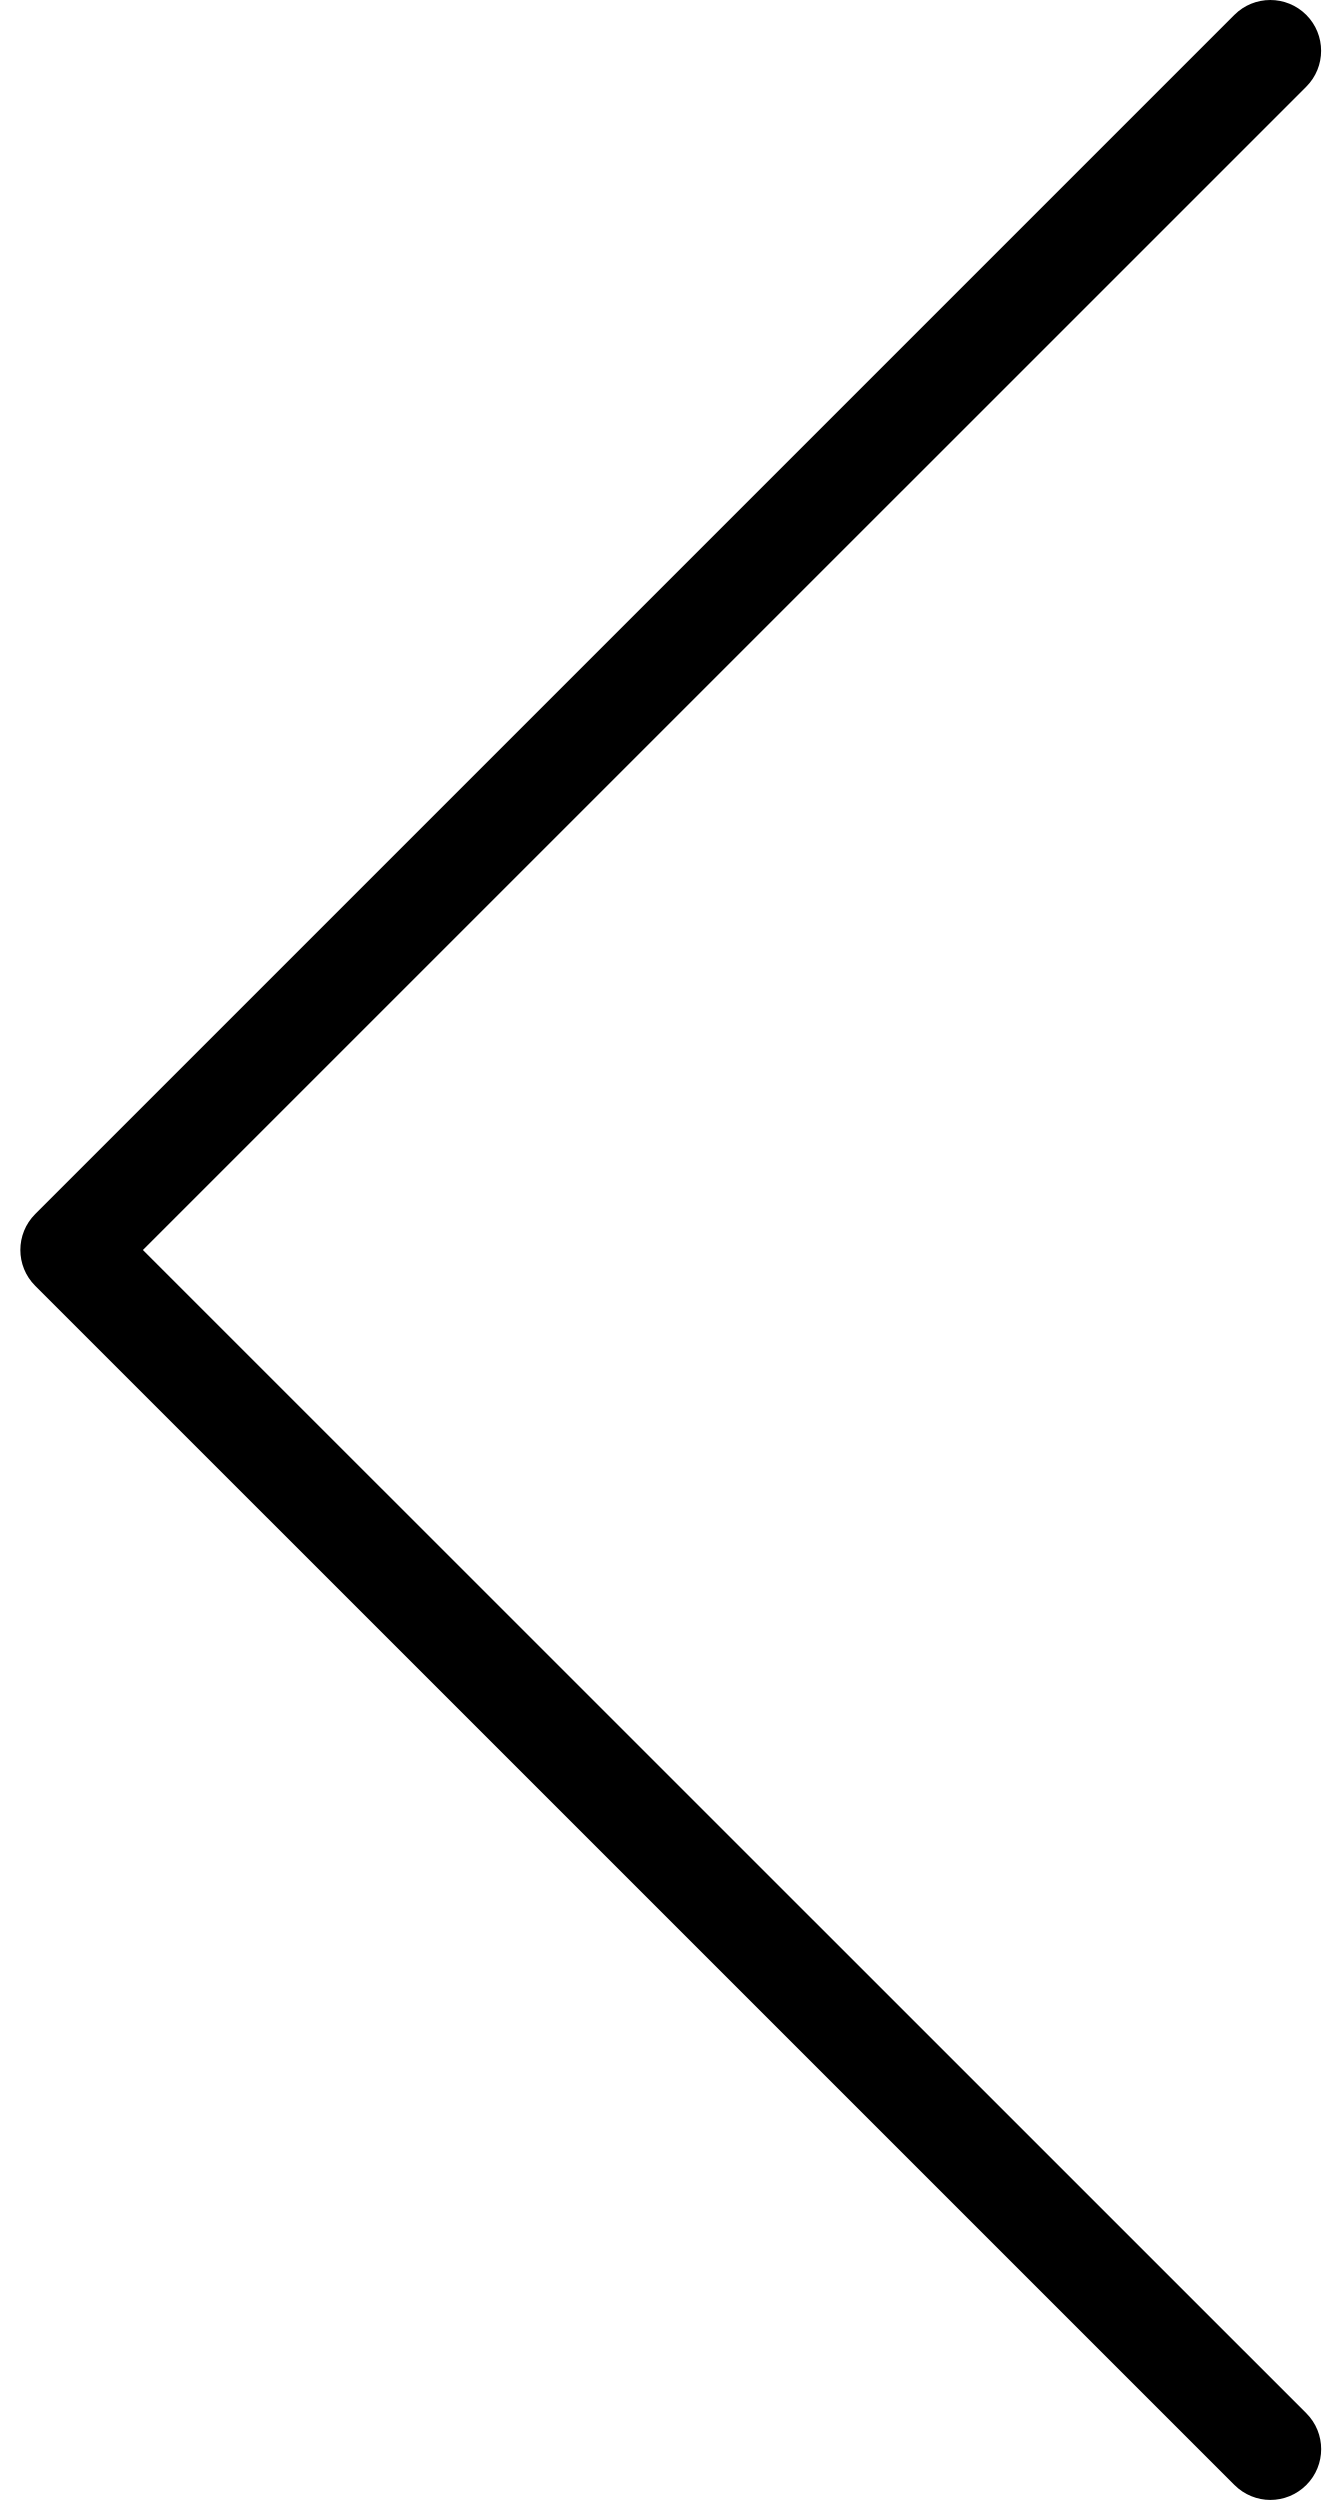
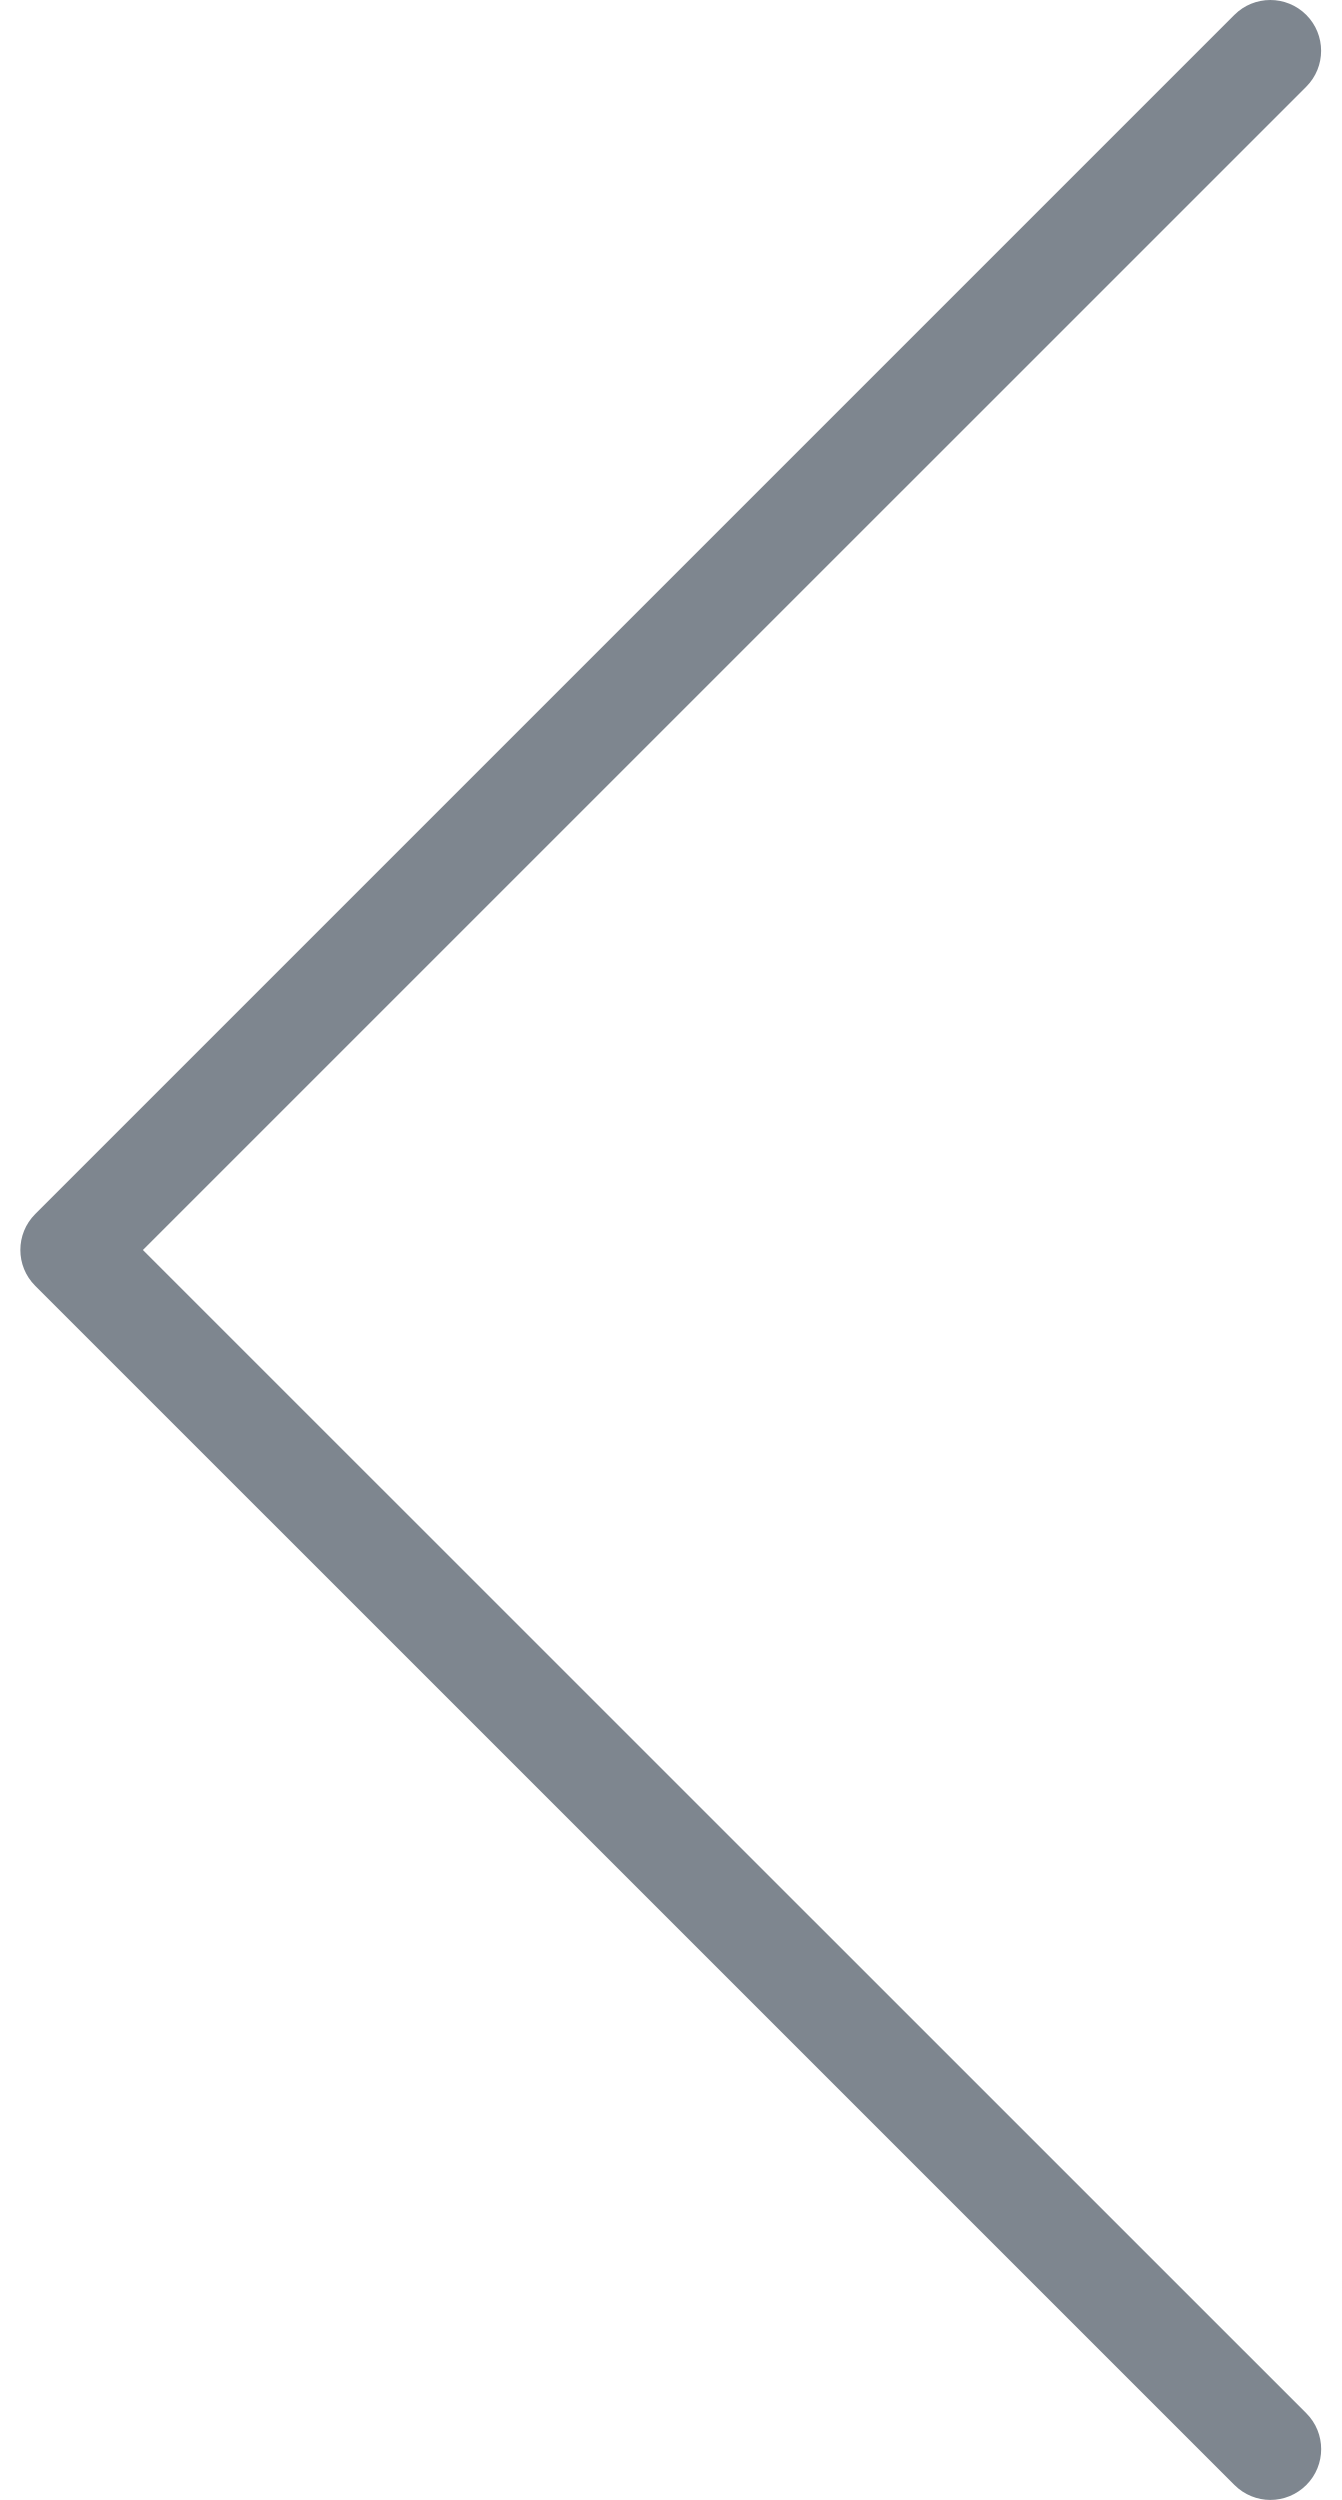
- <svg xmlns="http://www.w3.org/2000/svg" version="1.1" id="Layer_1" width="22" height="41" viewBox="0 0 21.527 41.374" xml:space="preserve">
-   <path d="M2.028,20.687L21.281,1.435c0.328-0.328,0.328-0.86,0-1.189c-0.329-0.328-0.861-0.328-1.189,0L0.246,20.092  c-0.328,0.328-0.328,0.861,0,1.188l19.847,19.846c0.164,0.163,0.379,0.247,0.594,0.247c0.215,0,0.43-0.083,0.595-0.247  c0.328-0.328,0.328-0.86,0-1.188L2.028,20.687z" />
+ <svg xmlns="http://www.w3.org/2000/svg" width="22" height="41" viewBox="0 0 21.527 41.374">
+   <path fill="#7e868f" d="M2.028,20.687L21.281,1.435c0.328-0.328,0.328-0.86,0-1.189c-0.329-0.328-0.861-0.328-1.189,0L0.246,20.092  c-0.328,0.328-0.328,0.861,0,1.188l19.847,19.846c0.164,0.163,0.379,0.247,0.594,0.247c0.215,0,0.43-0.083,0.595-0.247  c0.328-0.328,0.328-0.86,0-1.188L2.028,20.687z" />
</svg>
